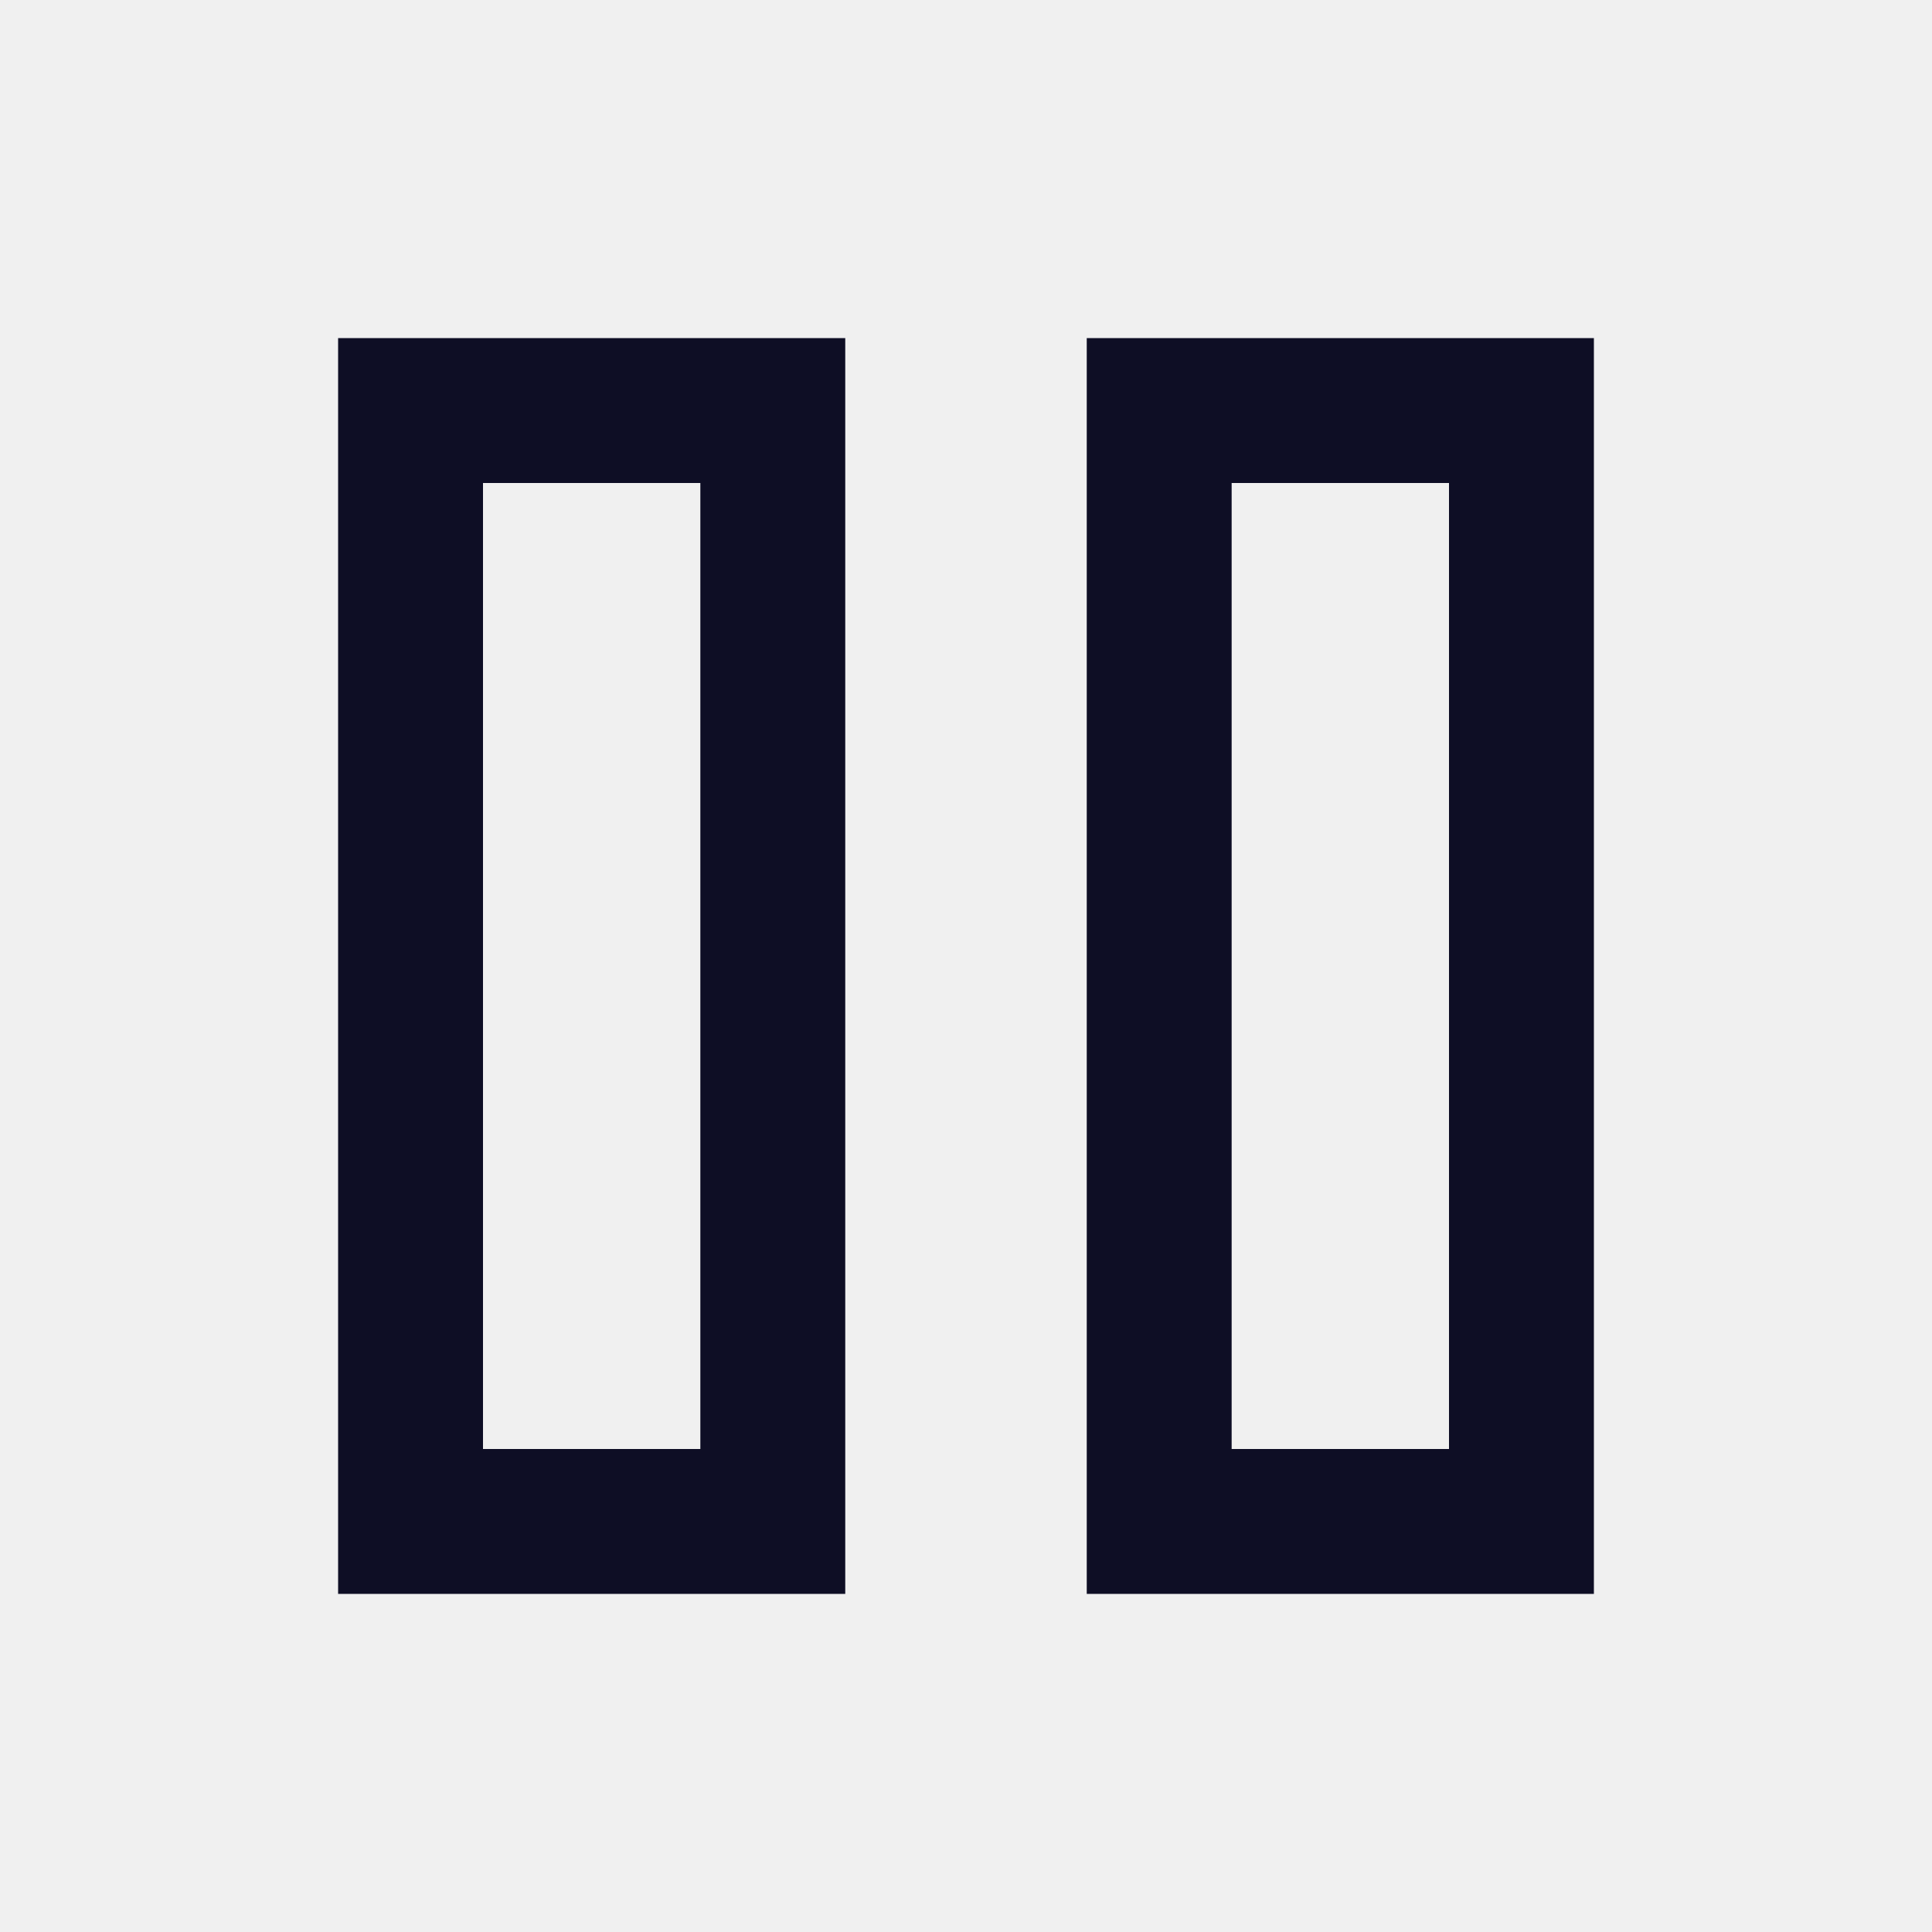
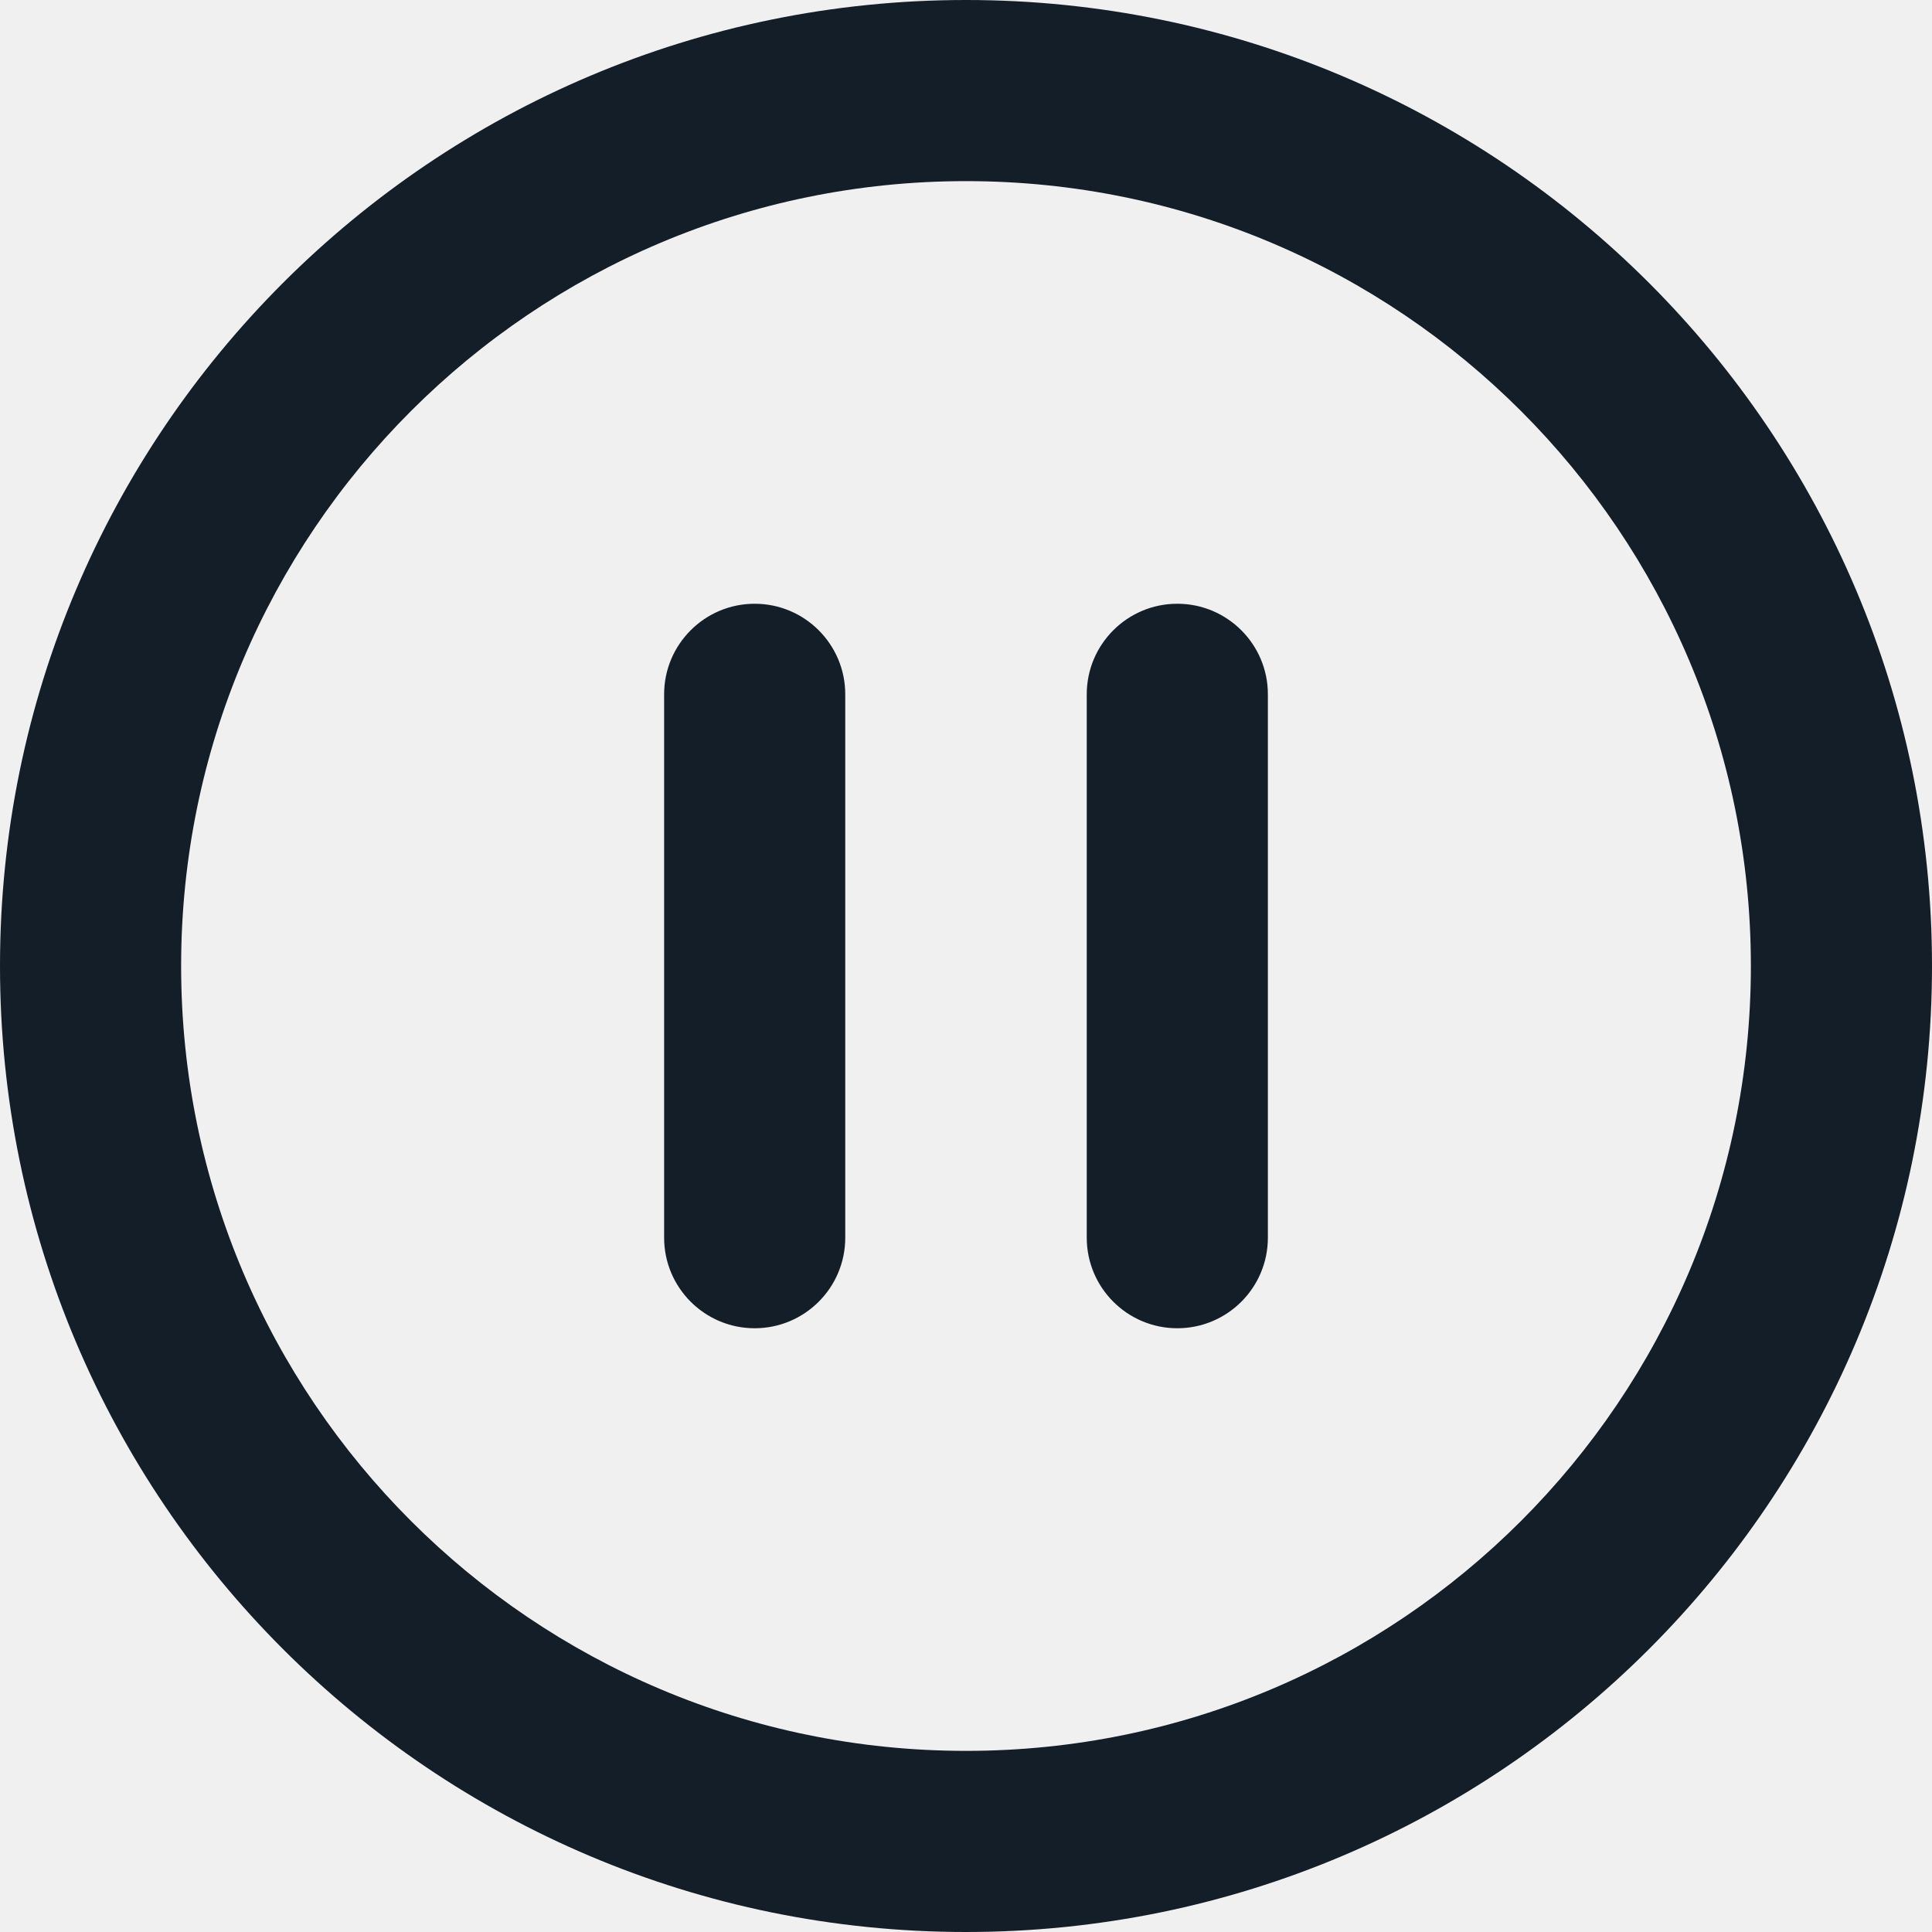
- <svg xmlns="http://www.w3.org/2000/svg" width="20" height="20" viewBox="0 0 20 20" fill="none">
-   <path d="M11.25 16.5V3.5H16.5V16.5H11.25ZM3.5 16.5V3.5H8.75V16.5H3.5ZM12.75 15H15V5H12.75V15ZM5 15H7.25V5H5V15Z" fill="#0E0E25" />
+ <svg xmlns="http://www.w3.org/2000/svg" width="16" height="16" viewBox="0 0 16 16" fill="none">
+   <g clip-path="url(#clip0_1109_2516)">
+     <path d="M8 0C12.418 0 16 3.582 16 8C16 12.418 12.418 16 8 16C3.582 16 0 12.418 0 8C0 3.582 3.582 0 8 0ZM8 1.5C4.41 1.5 1.5 4.41 1.5 8C1.5 11.59 4.41 14.5 8 14.5C11.59 14.5 14.5 11.59 14.5 8C14.5 4.41 11.59 1.5 8 1.5ZM6.25 5C6.664 5 7 5.336 7 5.75V10.25C7 10.664 6.664 11 6.25 11C5.836 11 5.5 10.664 5.5 10.25V5.75C5.5 5.336 5.836 5 6.25 5ZM9.75 5C10.164 5 10.5 5.336 10.5 5.75V10.25C10.5 10.664 10.164 11 9.75 11C9.336 11 9 10.664 9 10.25V5.75C9 5.336 9.336 5 9.75 5Z" fill="#131E29" />
+   </g>
+   <defs>
+     <clipPath id="clip0_1109_2516">
+       <rect width="16" height="16" fill="white" />
+     </clipPath>
+   </defs>
</svg>
